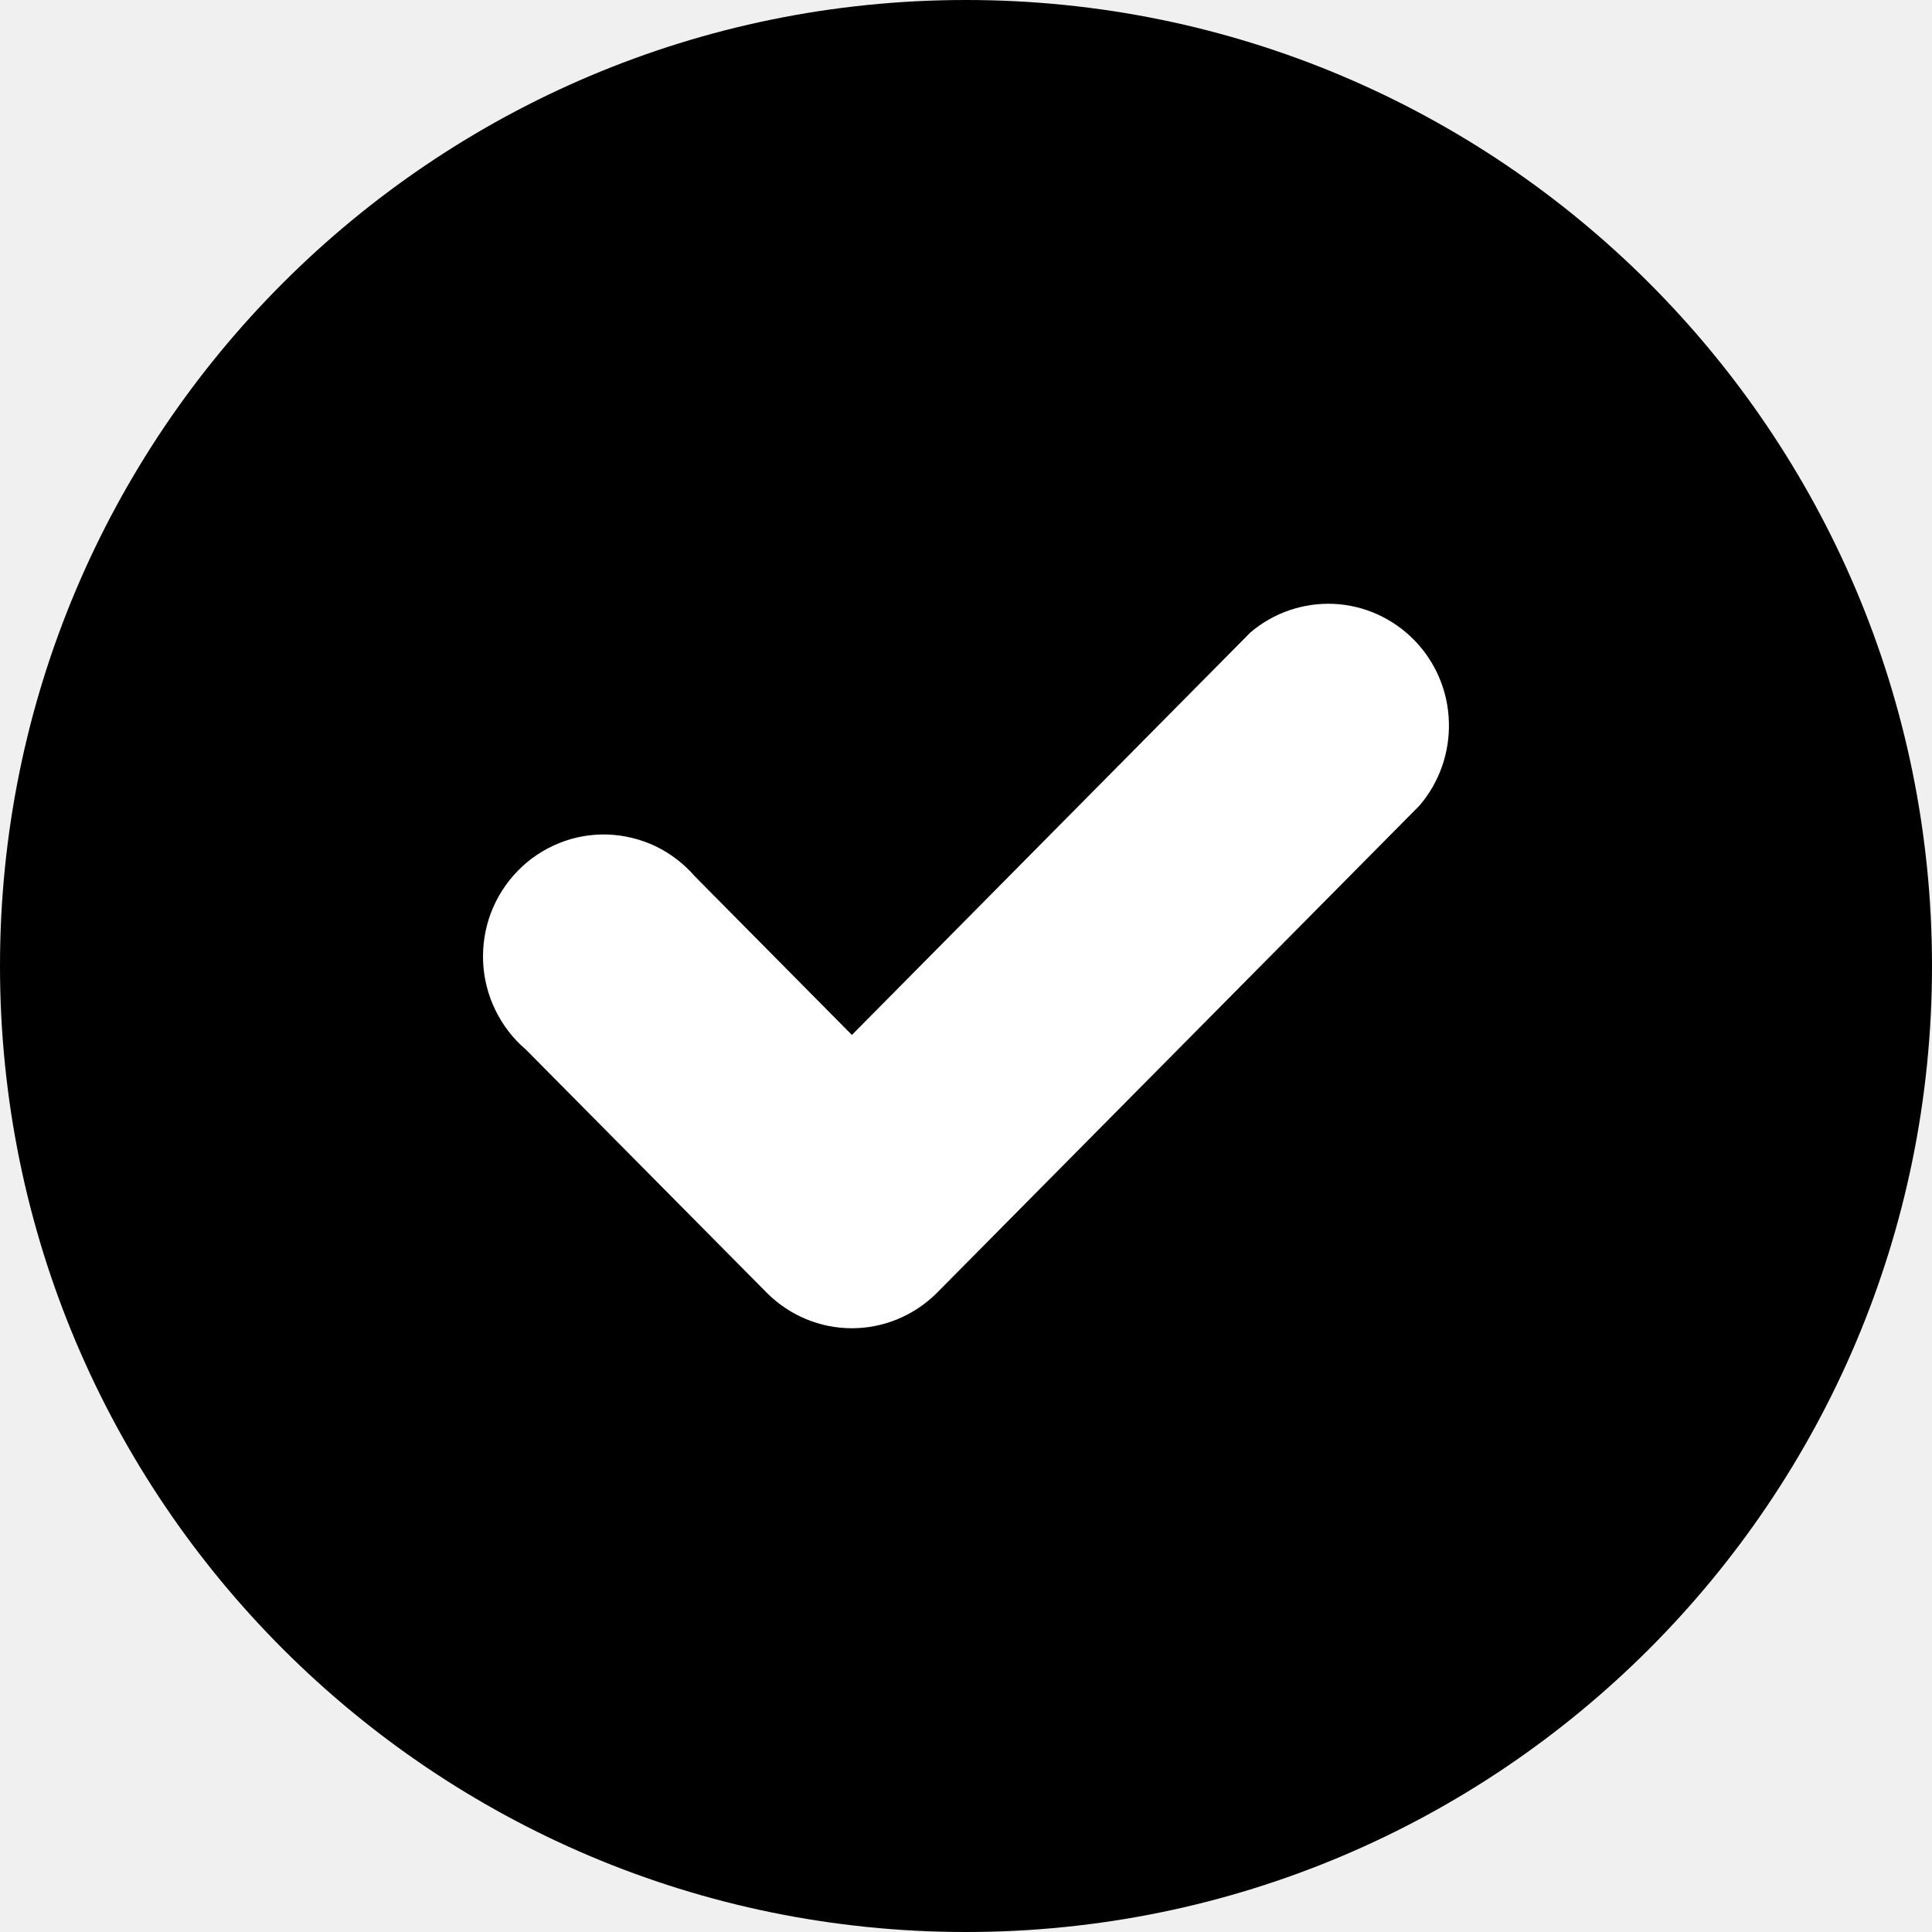
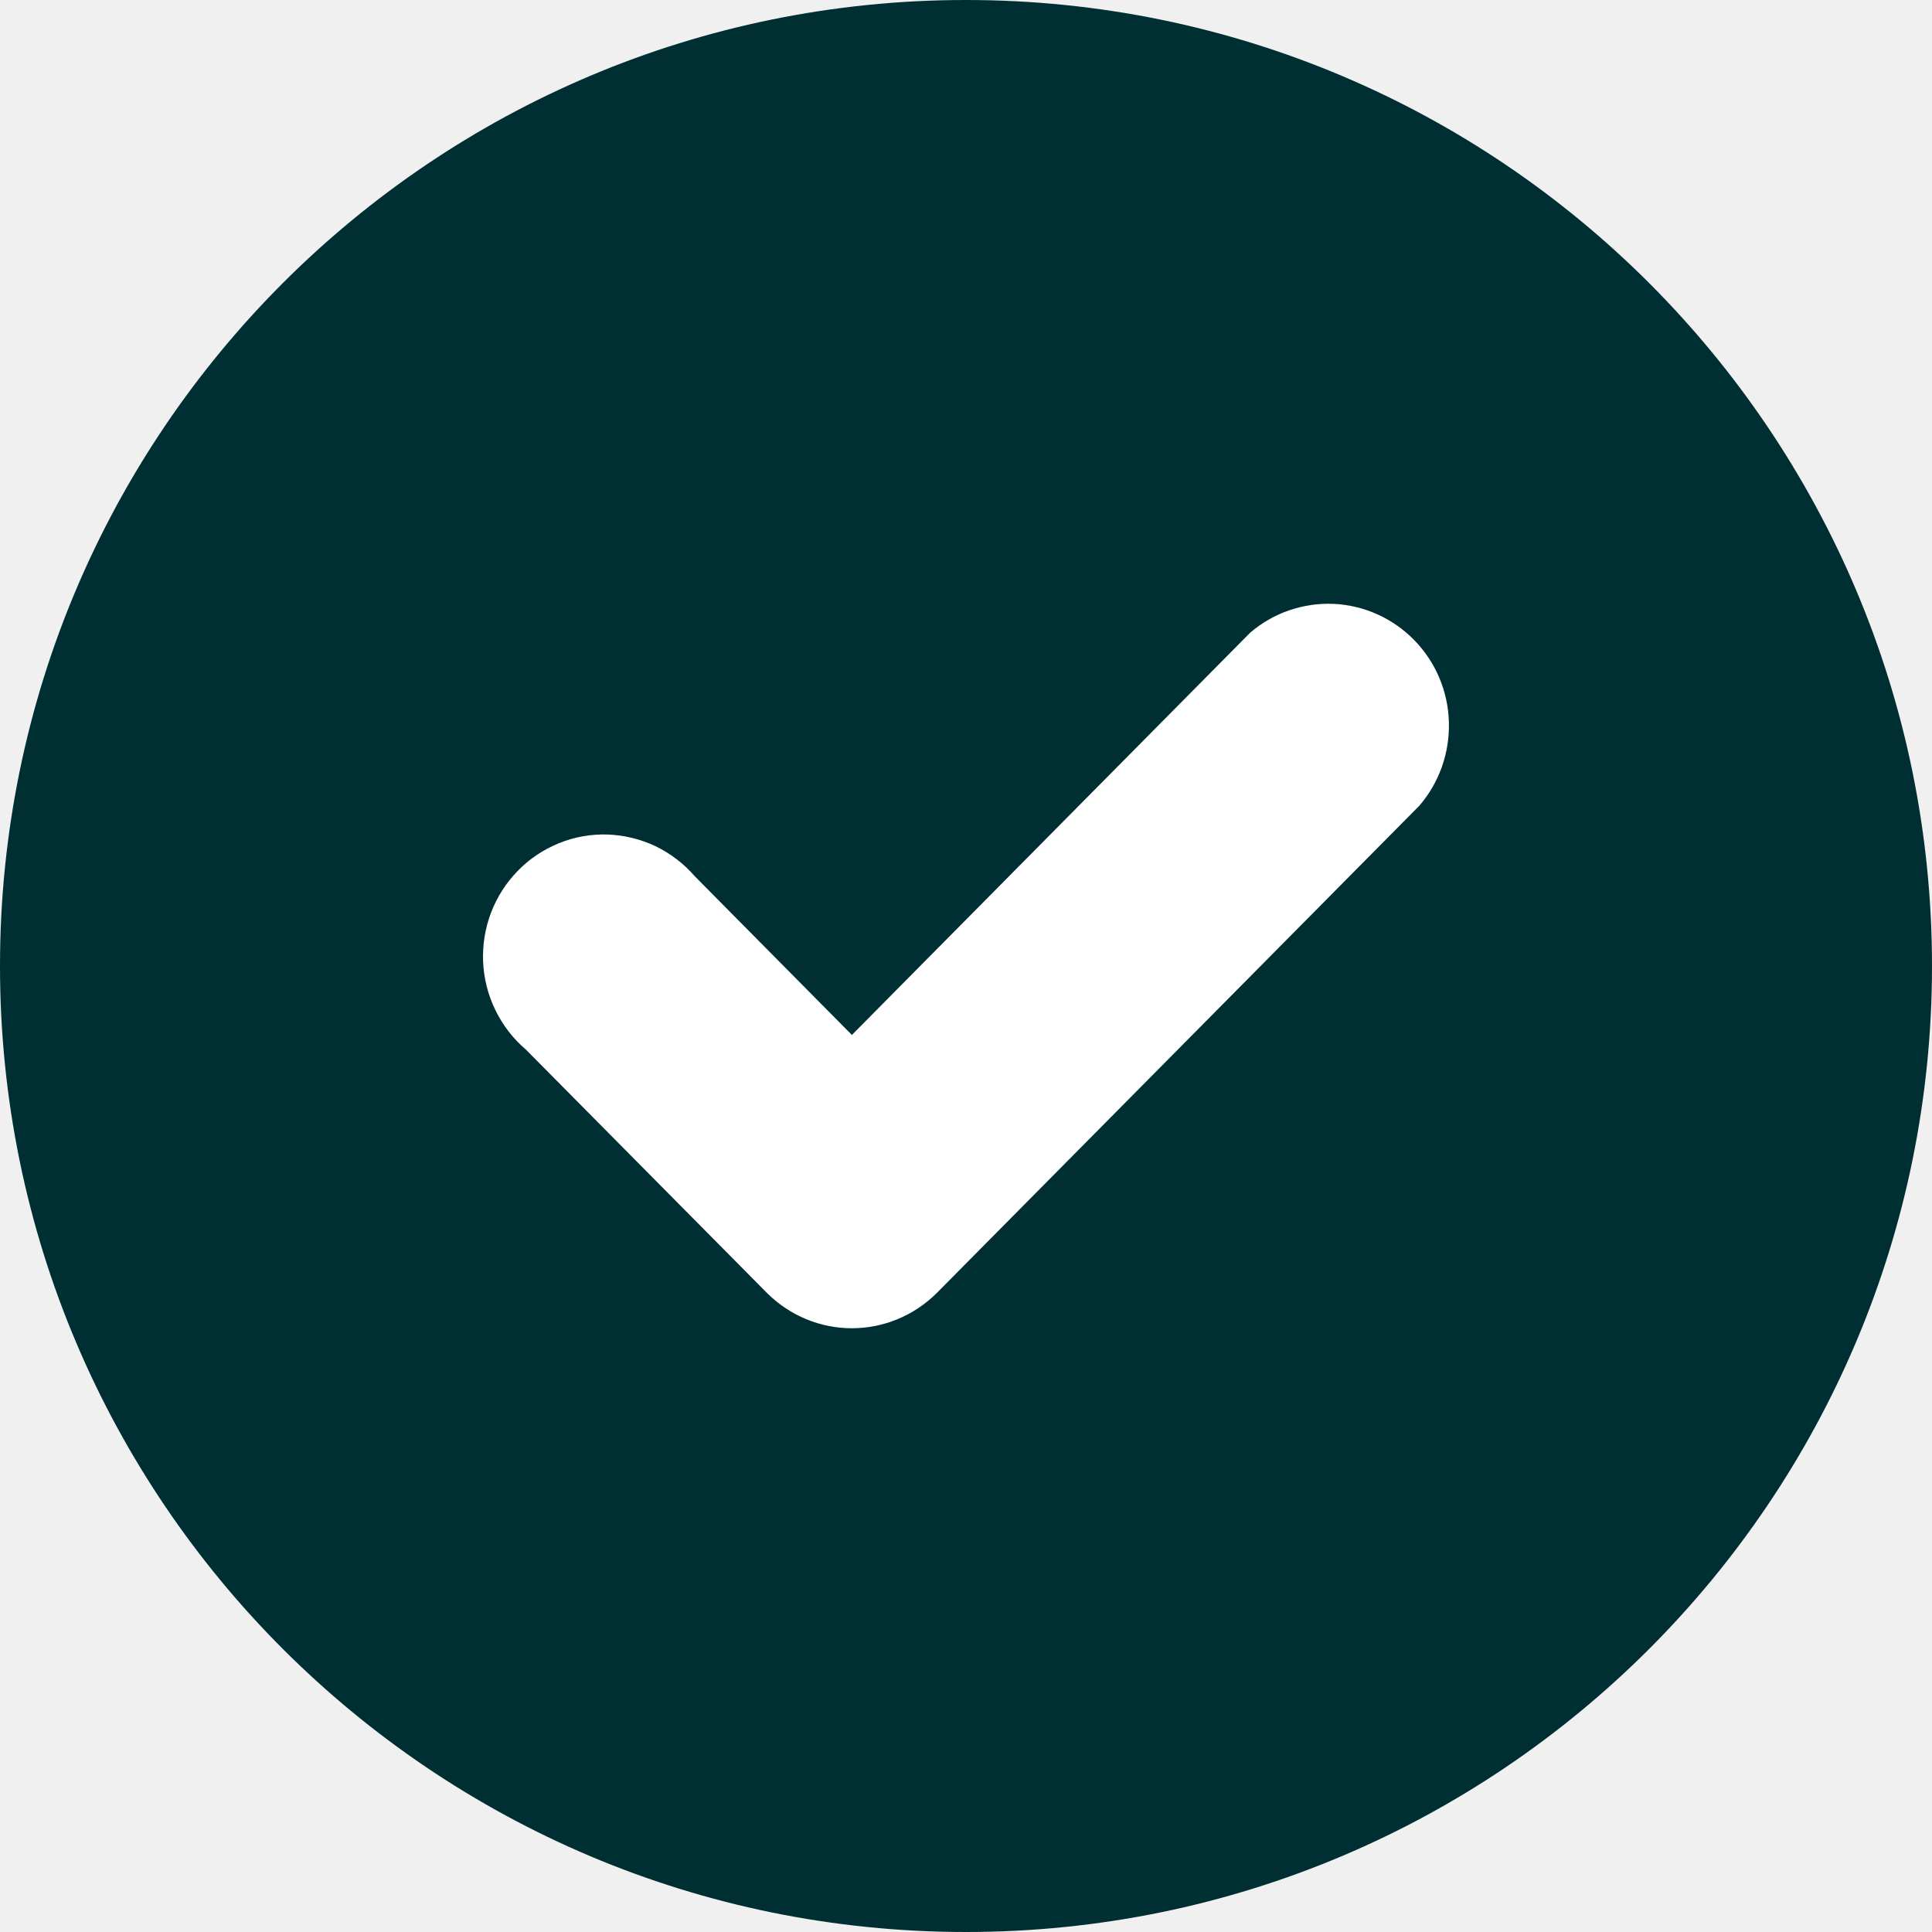
<svg xmlns="http://www.w3.org/2000/svg" width="16" height="16" viewBox="0 0 16 16" fill="none">
-   <path d="M0 8C0 3.582 3.582 0 8 0C12.418 0 16 3.582 16 8C16 12.418 12.418 16 8 16C3.582 16 0 12.418 0 8Z" fill="#000" />
+   <path d="M0 8C0 3.582 3.582 0 8 0C12.418 0 16 3.582 16 8C16 12.418 12.418 16 8 16C3.582 16 0 12.418 0 8Z" fill="#002f33" />
  <path d="M10.355 5.238L7.055 8.571L5.755 7.258C5.664 7.153 5.553 7.068 5.429 7.008C5.304 6.949 5.169 6.916 5.031 6.911C4.894 6.907 4.756 6.931 4.629 6.983C4.501 7.035 4.385 7.112 4.288 7.212C4.191 7.311 4.116 7.429 4.066 7.559C4.017 7.689 3.995 7.827 4.001 7.966C4.007 8.105 4.042 8.242 4.103 8.366C4.164 8.491 4.249 8.602 4.355 8.692L6.355 10.711C6.542 10.896 6.793 11 7.055 11C7.316 11 7.568 10.896 7.755 10.711L11.755 6.672C11.92 6.48 12.007 6.232 11.999 5.978C11.992 5.724 11.889 5.482 11.712 5.301C11.535 5.12 11.297 5.013 11.046 5.001C10.794 4.99 10.547 5.074 10.355 5.238Z" fill="#fff" />
</svg>
